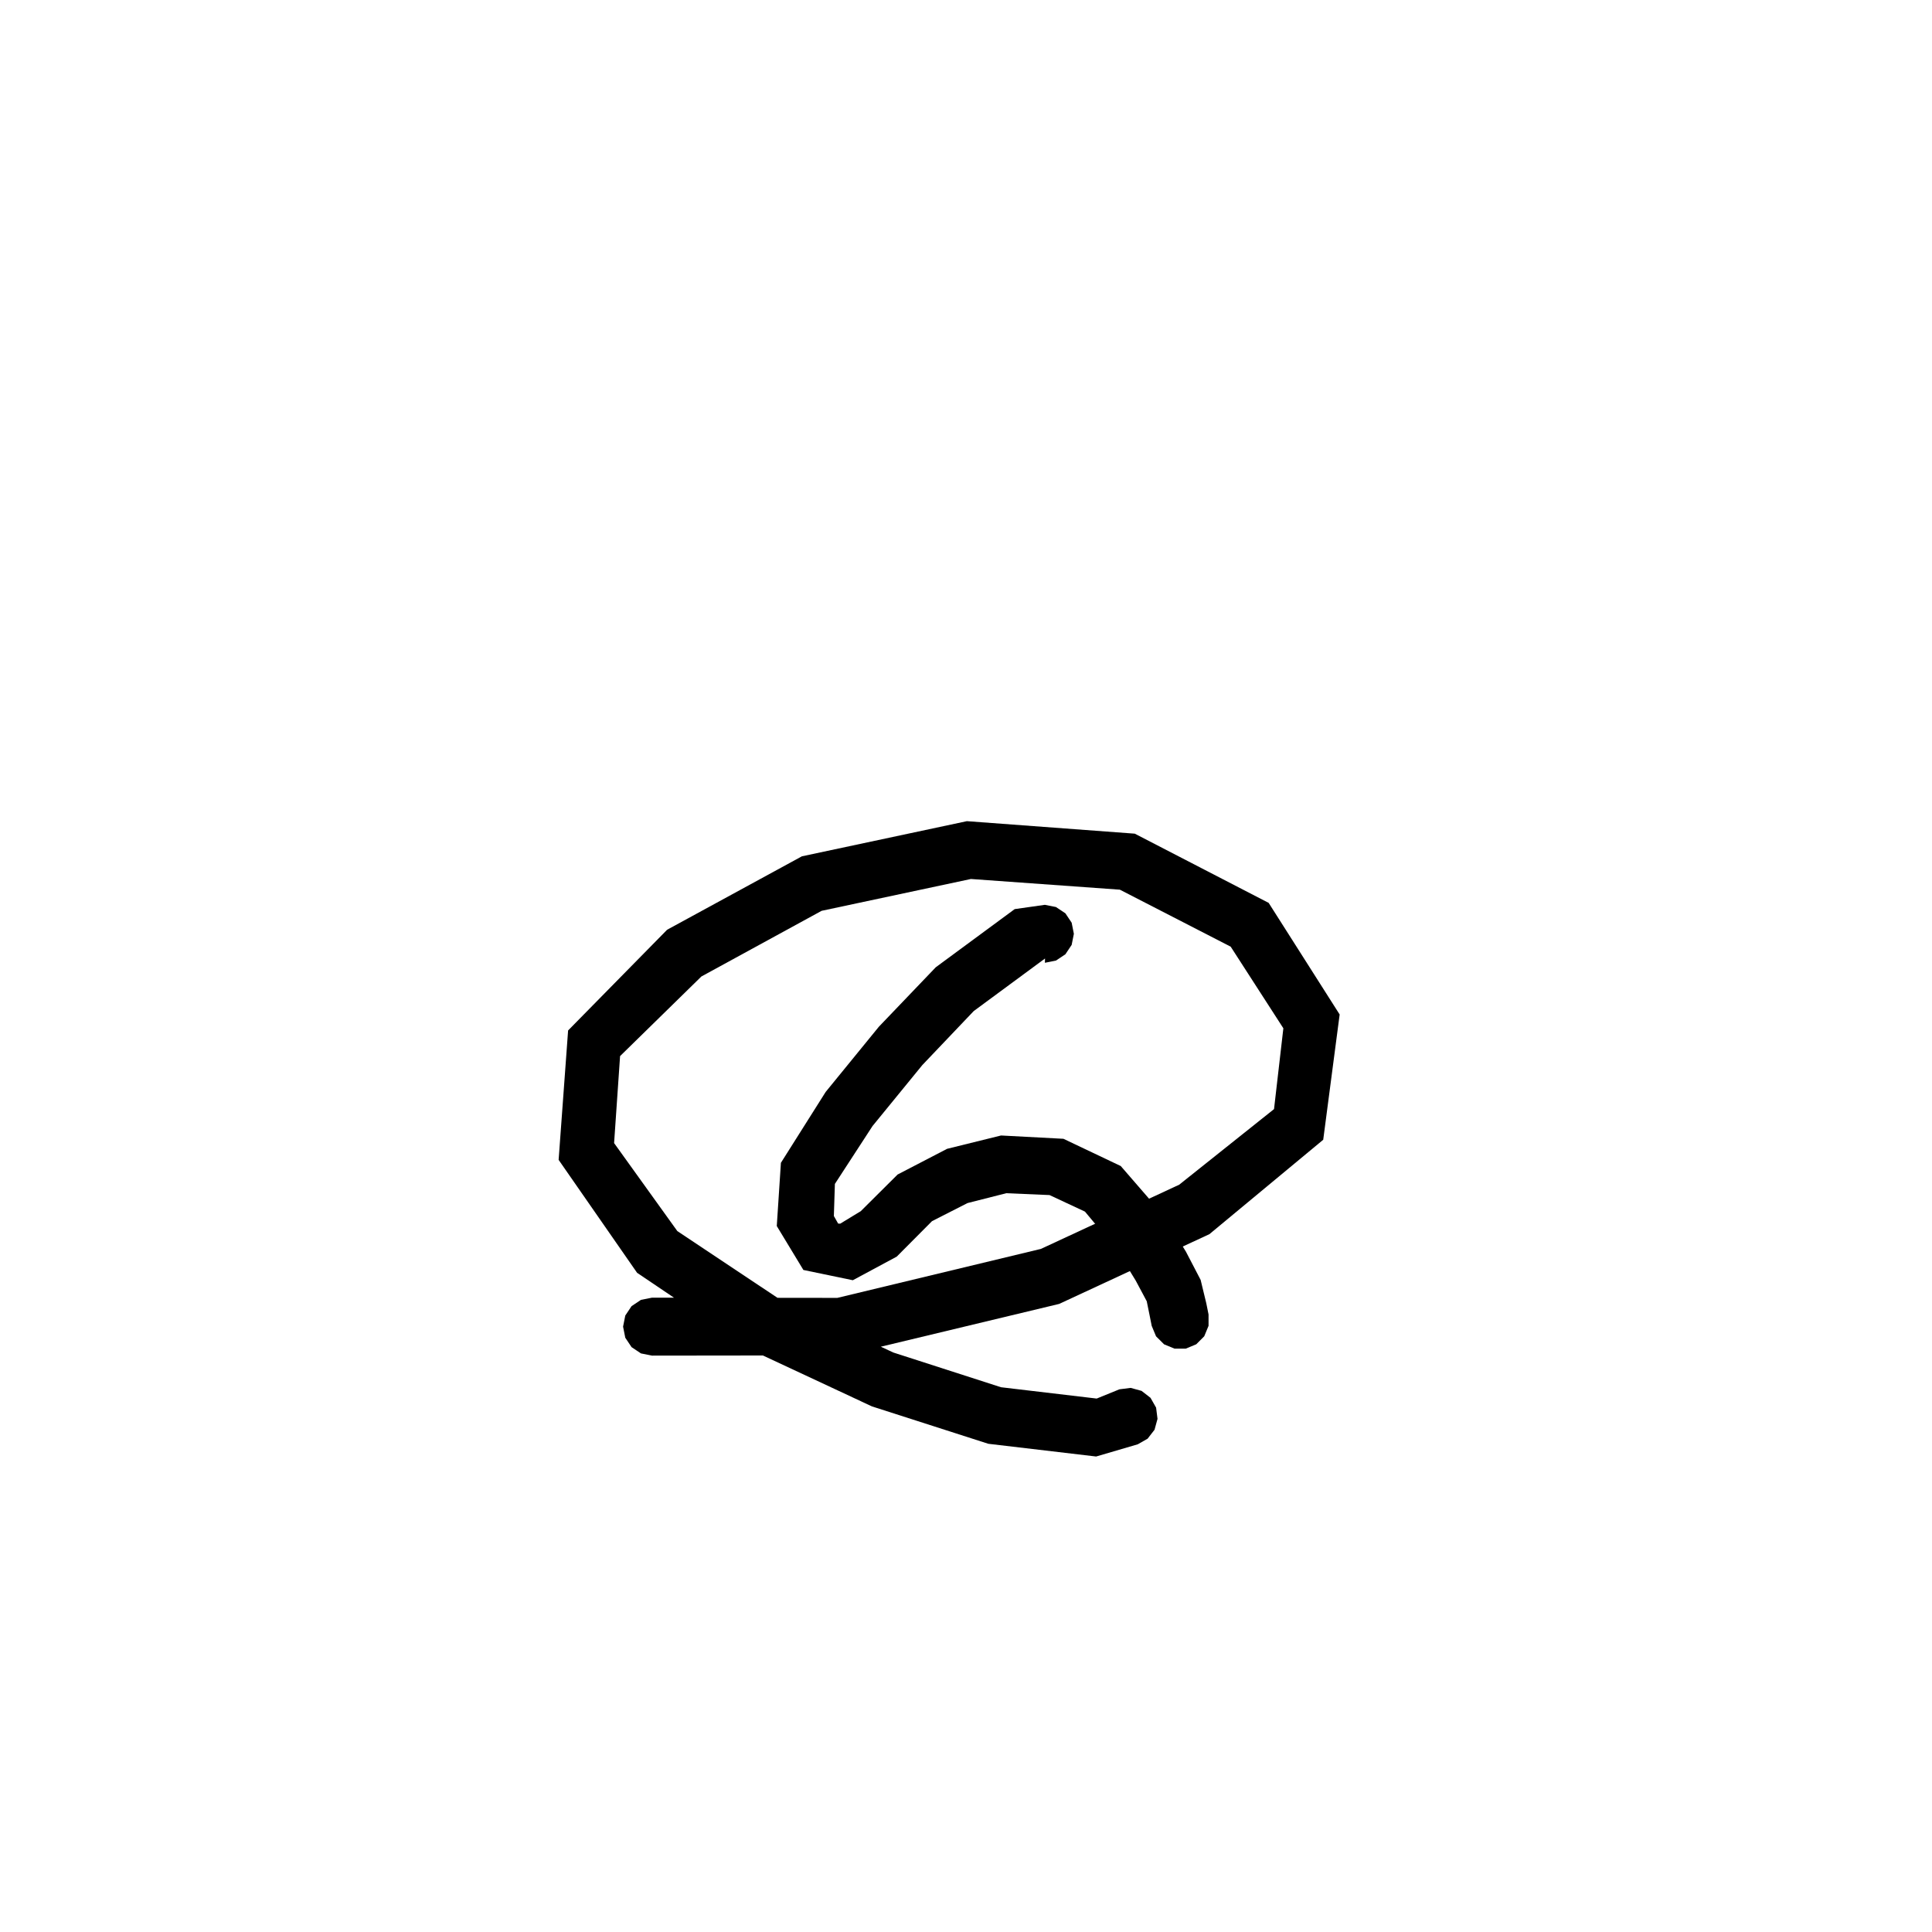
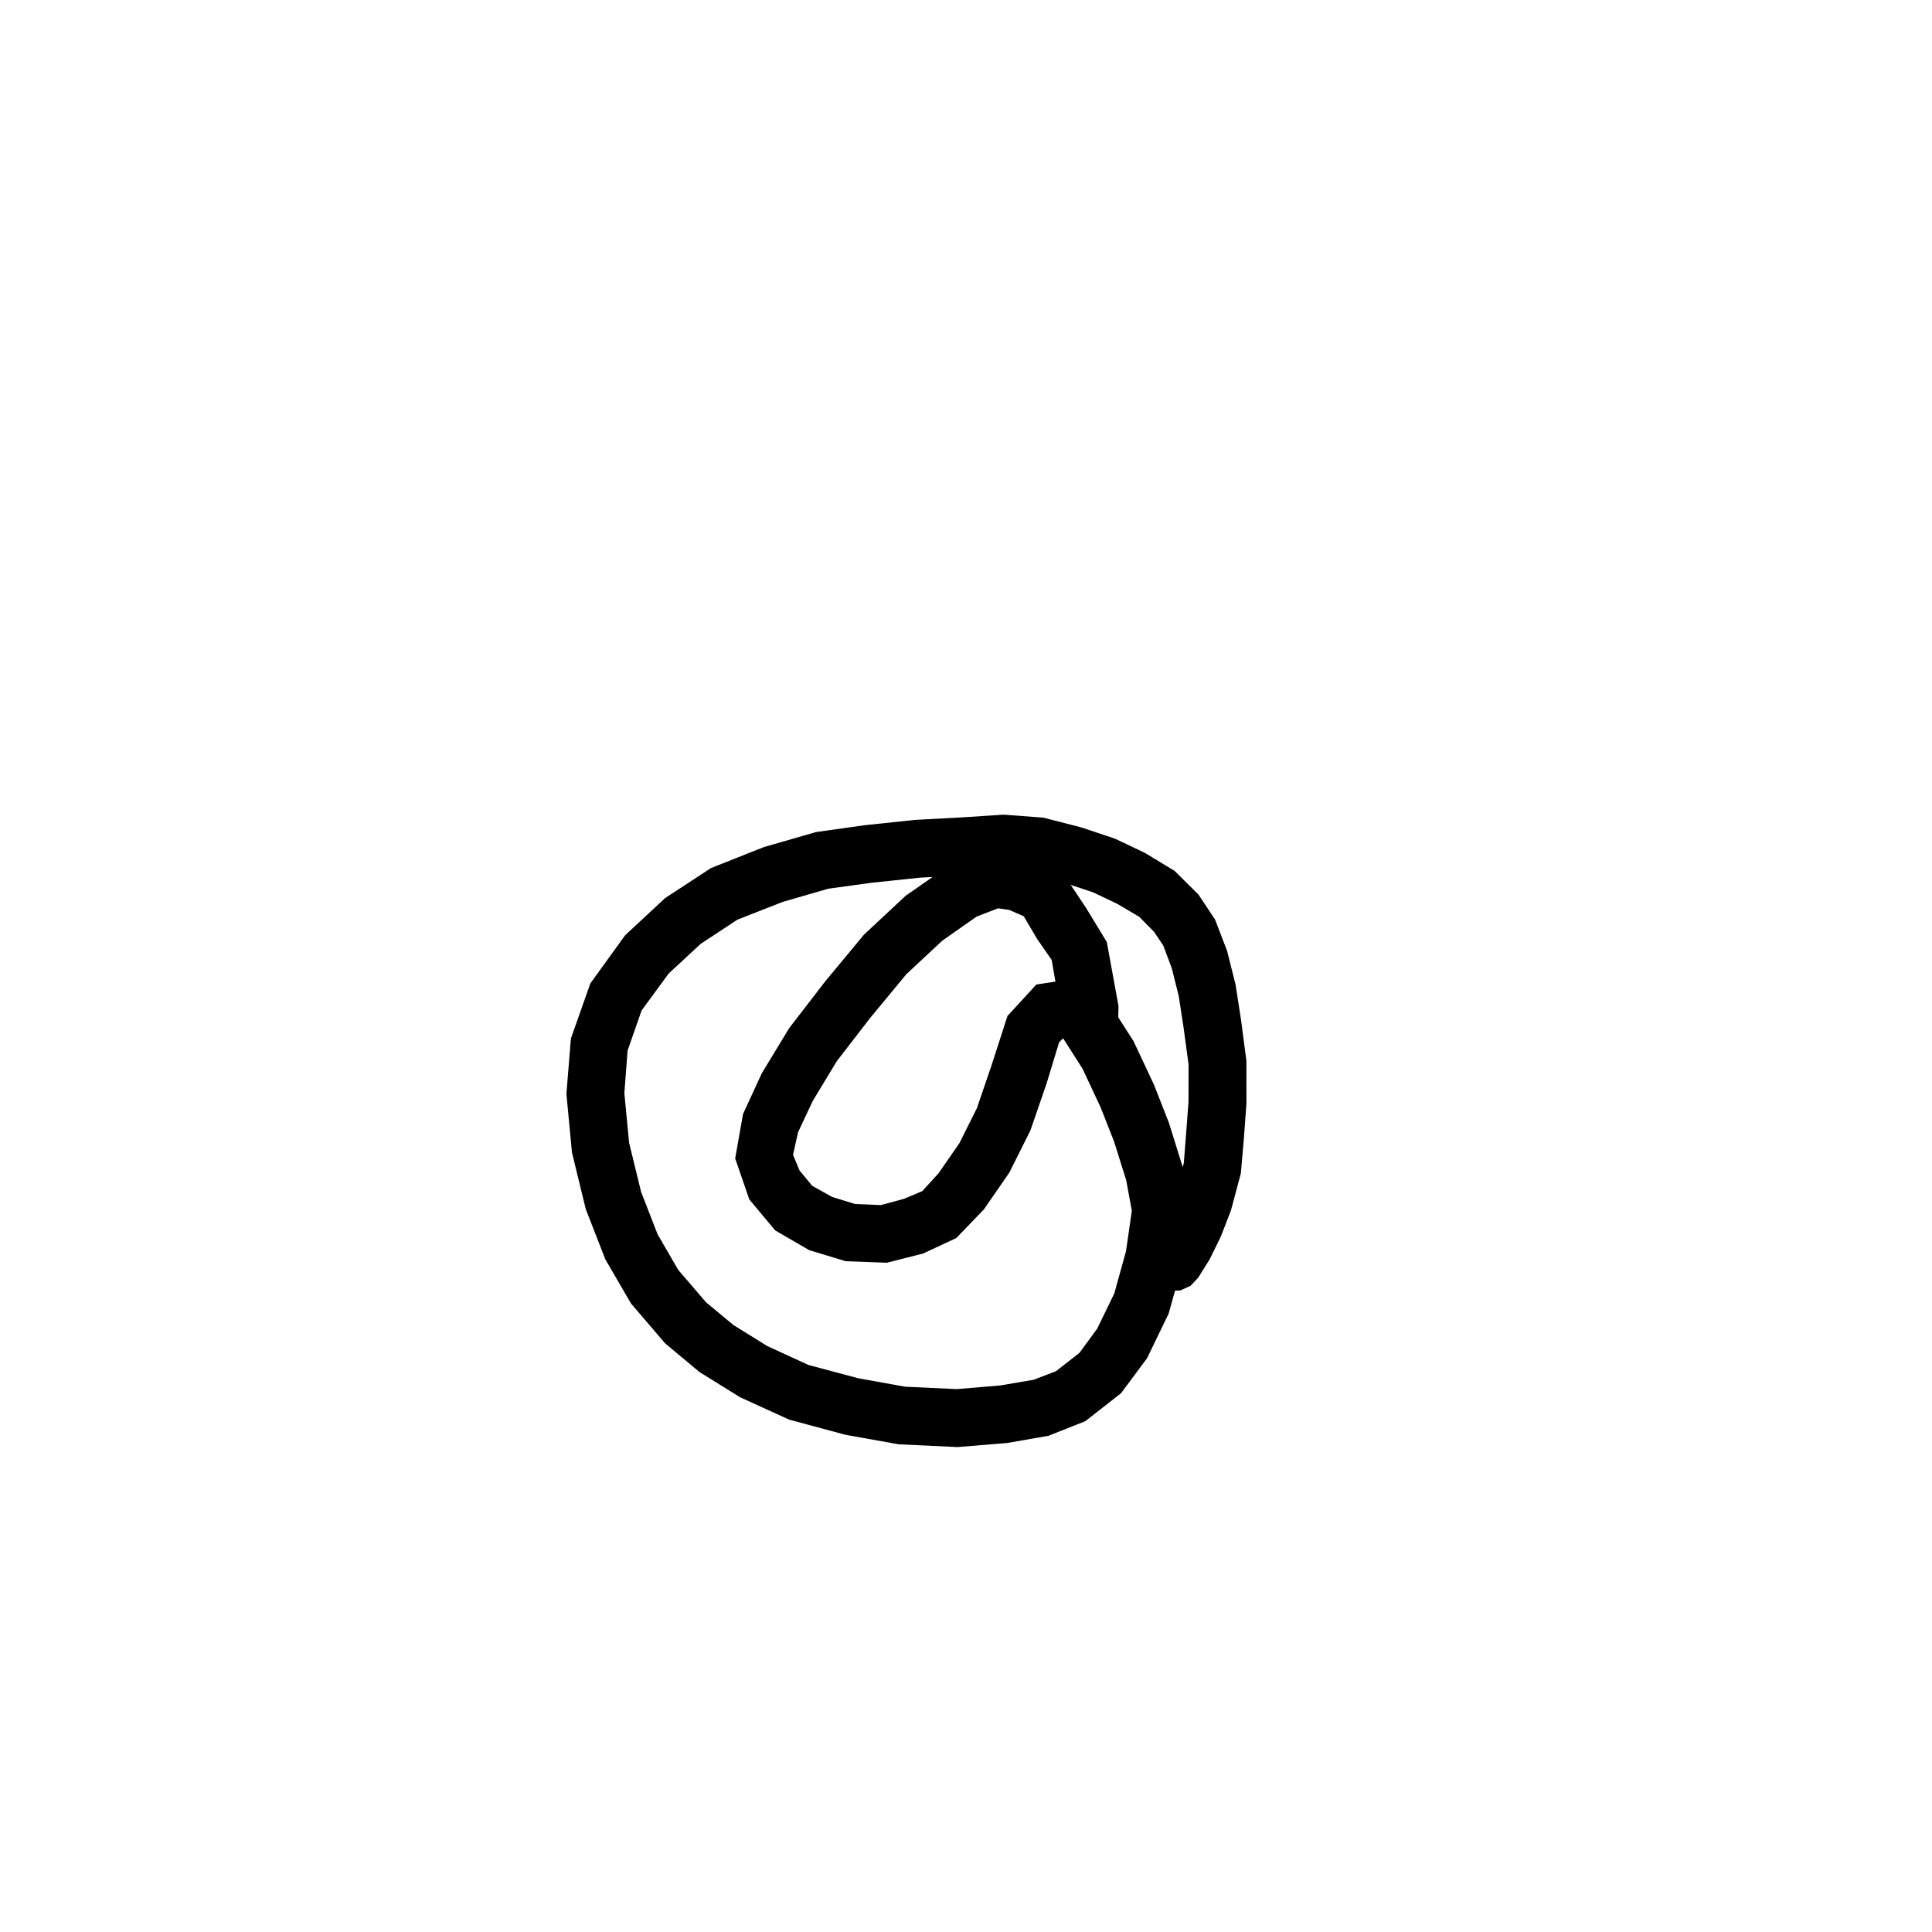
<svg xmlns="http://www.w3.org/2000/svg" viewBox="0 0 300 300" width="300" height="300">
-   <path d="M 162.25 140.5 L 157.561 141.166 L 145.302 150.2 L 136.475 159.424 L 128.211 169.553 L 121.259 180.562 L 120.618 190.378 L 124.75 197.2 L 132.426 198.793 L 139.245 195.127 L 144.721 189.621 L 150.237 186.811 L 156.257 185.282 L 162.972 185.569 L 168.472 188.14 L 173.45 194.1 L 176.354 198.851 L 178.066 202.057 L 178.519 204.289 L 178.837 205.883 L 179.511 207.504 L 180.754 208.744 L 182.377 209.414 L 184.133 209.413 L 185.754 208.739 L 186.994 207.496 L 187.664 205.873 L 187.663 204.117 L 187.314 202.377 L 186.434 198.743 L 184.146 194.349 L 180.65 188.7 L 174.028 181.06 L 165.128 176.831 L 155.443 176.318 L 147.063 178.389 L 139.379 182.379 L 133.655 188.073 L 130.474 190.007 L 130.15 190 L 129.482 188.822 L 129.641 183.838 L 135.489 174.847 L 143.225 165.376 L 151.198 157 L 162.272 148.834 L 162.25 149.5 L 163.972 149.157 L 165.432 148.182 L 166.407 146.722 L 166.75 145 L 166.407 143.278 L 165.432 141.818 L 163.972 140.843 Z" fill="black" fill-rule="nonzero" />
-   <path d="M 173.827 215.731 L 170.293 217.167 L 155.437 215.41 L 138.705 210.015 L 121.266 201.883 L 105.174 191.161 L 95.357 177.497 L 96.285 163.991 L 108.912 151.628 L 127.582 141.431 L 150.762 136.489 L 173.893 138.149 L 191.102 147 L 199.279 159.672 L 197.831 172.22 L 183.103 183.961 L 161.633 193.929 L 130.02 201.535 L 101.25 201.5 L 99.528 201.843 L 98.068 202.818 L 97.093 204.278 L 96.75 206 L 97.093 207.722 L 98.068 209.182 L 99.528 210.157 L 101.25 210.5 L 131.147 210.465 L 164.467 202.471 L 187.797 191.639 L 205.469 176.98 L 208.021 157.529 L 196.998 140.2 L 176.207 129.451 L 150.138 127.511 L 124.518 132.969 L 103.588 144.372 L 88.215 160.009 L 86.743 180.103 L 98.926 197.639 L 116.834 209.717 L 135.395 218.385 L 153.463 224.19 L 170.207 226.166 L 176.673 224.269 L 178.198 223.4 L 179.275 222.012 L 179.739 220.319 L 179.519 218.577 L 178.65 217.052 L 177.262 215.975 L 175.569 215.511 Z" fill="black" fill-rule="nonzero" />
+   <path d="M 173.68 156.209 L 171.865 146.281 L 168.643 140.978 L 165.134 135.723 L 159.373 132.699 L 153.527 132.158 L 147.265 134.466 L 140.604 139.115 L 134.165 145.124 L 128.136 152.389 L 122.548 159.641 L 118.292 166.659 L 115.381 172.977 L 114.159 179.881 L 116.349 186.243 L 120.369 191.057 L 125.666 194.131 L 131.325 195.841 L 137.707 196.077 L 143.332 194.649 L 148.503 192.235 L 152.772 187.801 L 156.727 182.085 L 160.006 175.526 L 162.525 168.205 L 164.459 161.844 L 165.977 160.324 L 164.352 160.167 L 165.283 161.544 L 168.097 165.95 L 170.921 171.989 L 173.003 177.287 L 174.88 183.275 L 175.75 188 L 174.845 194.282 L 173.034 200.827 L 170.379 206.306 L 167.629 210.058 L 163.972 212.919 L 160.48 214.255 L 155.3 215.134 L 148.593 215.7 L 140.541 215.327 L 133.238 214.01 L 125.556 211.96 L 119.161 209.026 L 113.872 205.743 L 109.632 202.218 L 105.316 197.19 L 102.111 191.661 L 99.546 185.061 L 97.687 177.452 L 96.95 169.744 L 97.451 163.139 L 99.628 156.903 L 103.826 151.175 L 108.825 146.543 L 114.508 142.802 L 121.507 140.058 L 128.601 137.998 L 135.393 137.067 L 142.809 136.286 L 150.118 135.892 L 155.85 135.5 L 160.51 135.839 L 165.38 137.117 L 169.779 138.578 L 173.522 140.365 L 176.901 142.363 L 179.193 144.681 L 180.625 146.812 L 181.953 150.337 L 183.037 154.683 L 183.795 159.636 L 184.56 165.294 L 184.553 171.045 L 184.164 176.248 L 183.821 180.603 L 182.562 185.236 L 181.324 188.403 L 179.977 191.159 L 178.434 193.615 L 177.812 195.257 L 177.865 197.012 L 178.586 198.613 L 179.865 199.816 L 181.507 200.438 L 183.262 200.385 L 184.863 199.664 L 186.066 198.385 L 187.857 195.507 L 189.576 191.997 L 191.138 187.964 L 192.679 182.197 L 193.136 176.952 L 193.547 171.355 L 193.54 164.706 L 192.705 158.364 L 191.863 152.917 L 190.547 147.663 L 188.675 142.788 L 186.107 138.919 L 182.399 135.237 L 177.778 132.435 L 173.121 130.222 L 167.92 128.483 L 161.99 126.961 L 155.85 126.5 L 149.582 126.908 L 142.091 127.314 L 134.307 128.133 L 126.699 129.202 L 118.593 131.542 L 110.392 134.798 L 103.275 139.457 L 97.074 145.225 L 91.672 152.697 L 88.649 161.261 L 87.95 169.856 L 88.813 178.948 L 90.954 187.739 L 93.989 195.539 L 97.984 202.41 L 103.268 208.582 L 108.628 213.057 L 114.939 216.974 L 122.544 220.44 L 131.262 222.79 L 139.559 224.273 L 148.707 224.7 L 156.4 224.066 L 162.82 222.945 L 168.528 220.681 L 174.071 216.342 L 178.121 210.894 L 181.466 203.973 L 183.655 196.118 L 184.75 188 L 183.62 181.125 L 181.497 174.313 L 179.179 168.411 L 176.003 161.65 L 172.417 156.056 L 167.748 151.833 L 160.923 152.876 L 156.441 157.756 L 153.975 165.395 L 151.694 172.074 L 148.973 177.515 L 145.728 182.199 L 143.197 184.965 L 140.368 186.151 L 136.793 187.123 L 132.775 186.959 L 129.234 185.869 L 126.131 184.143 L 124.151 181.757 L 123.141 179.319 L 123.919 175.823 L 126.208 170.941 L 129.952 164.759 L 135.164 158.011 L 140.735 151.276 L 146.296 146.085 L 151.635 142.334 L 154.973 141.042 L 156.727 141.301 L 158.966 142.277 L 161.057 145.822 L 163.302 149.052 L 164.82 157.791 L 165.46 159.426 L 166.677 160.692 L 168.286 161.395 L 170.041 161.43 L 171.676 160.79 L 172.942 159.573 L 173.645 157.964 Z" fill="black" fill-rule="nonzero" />
</svg>
